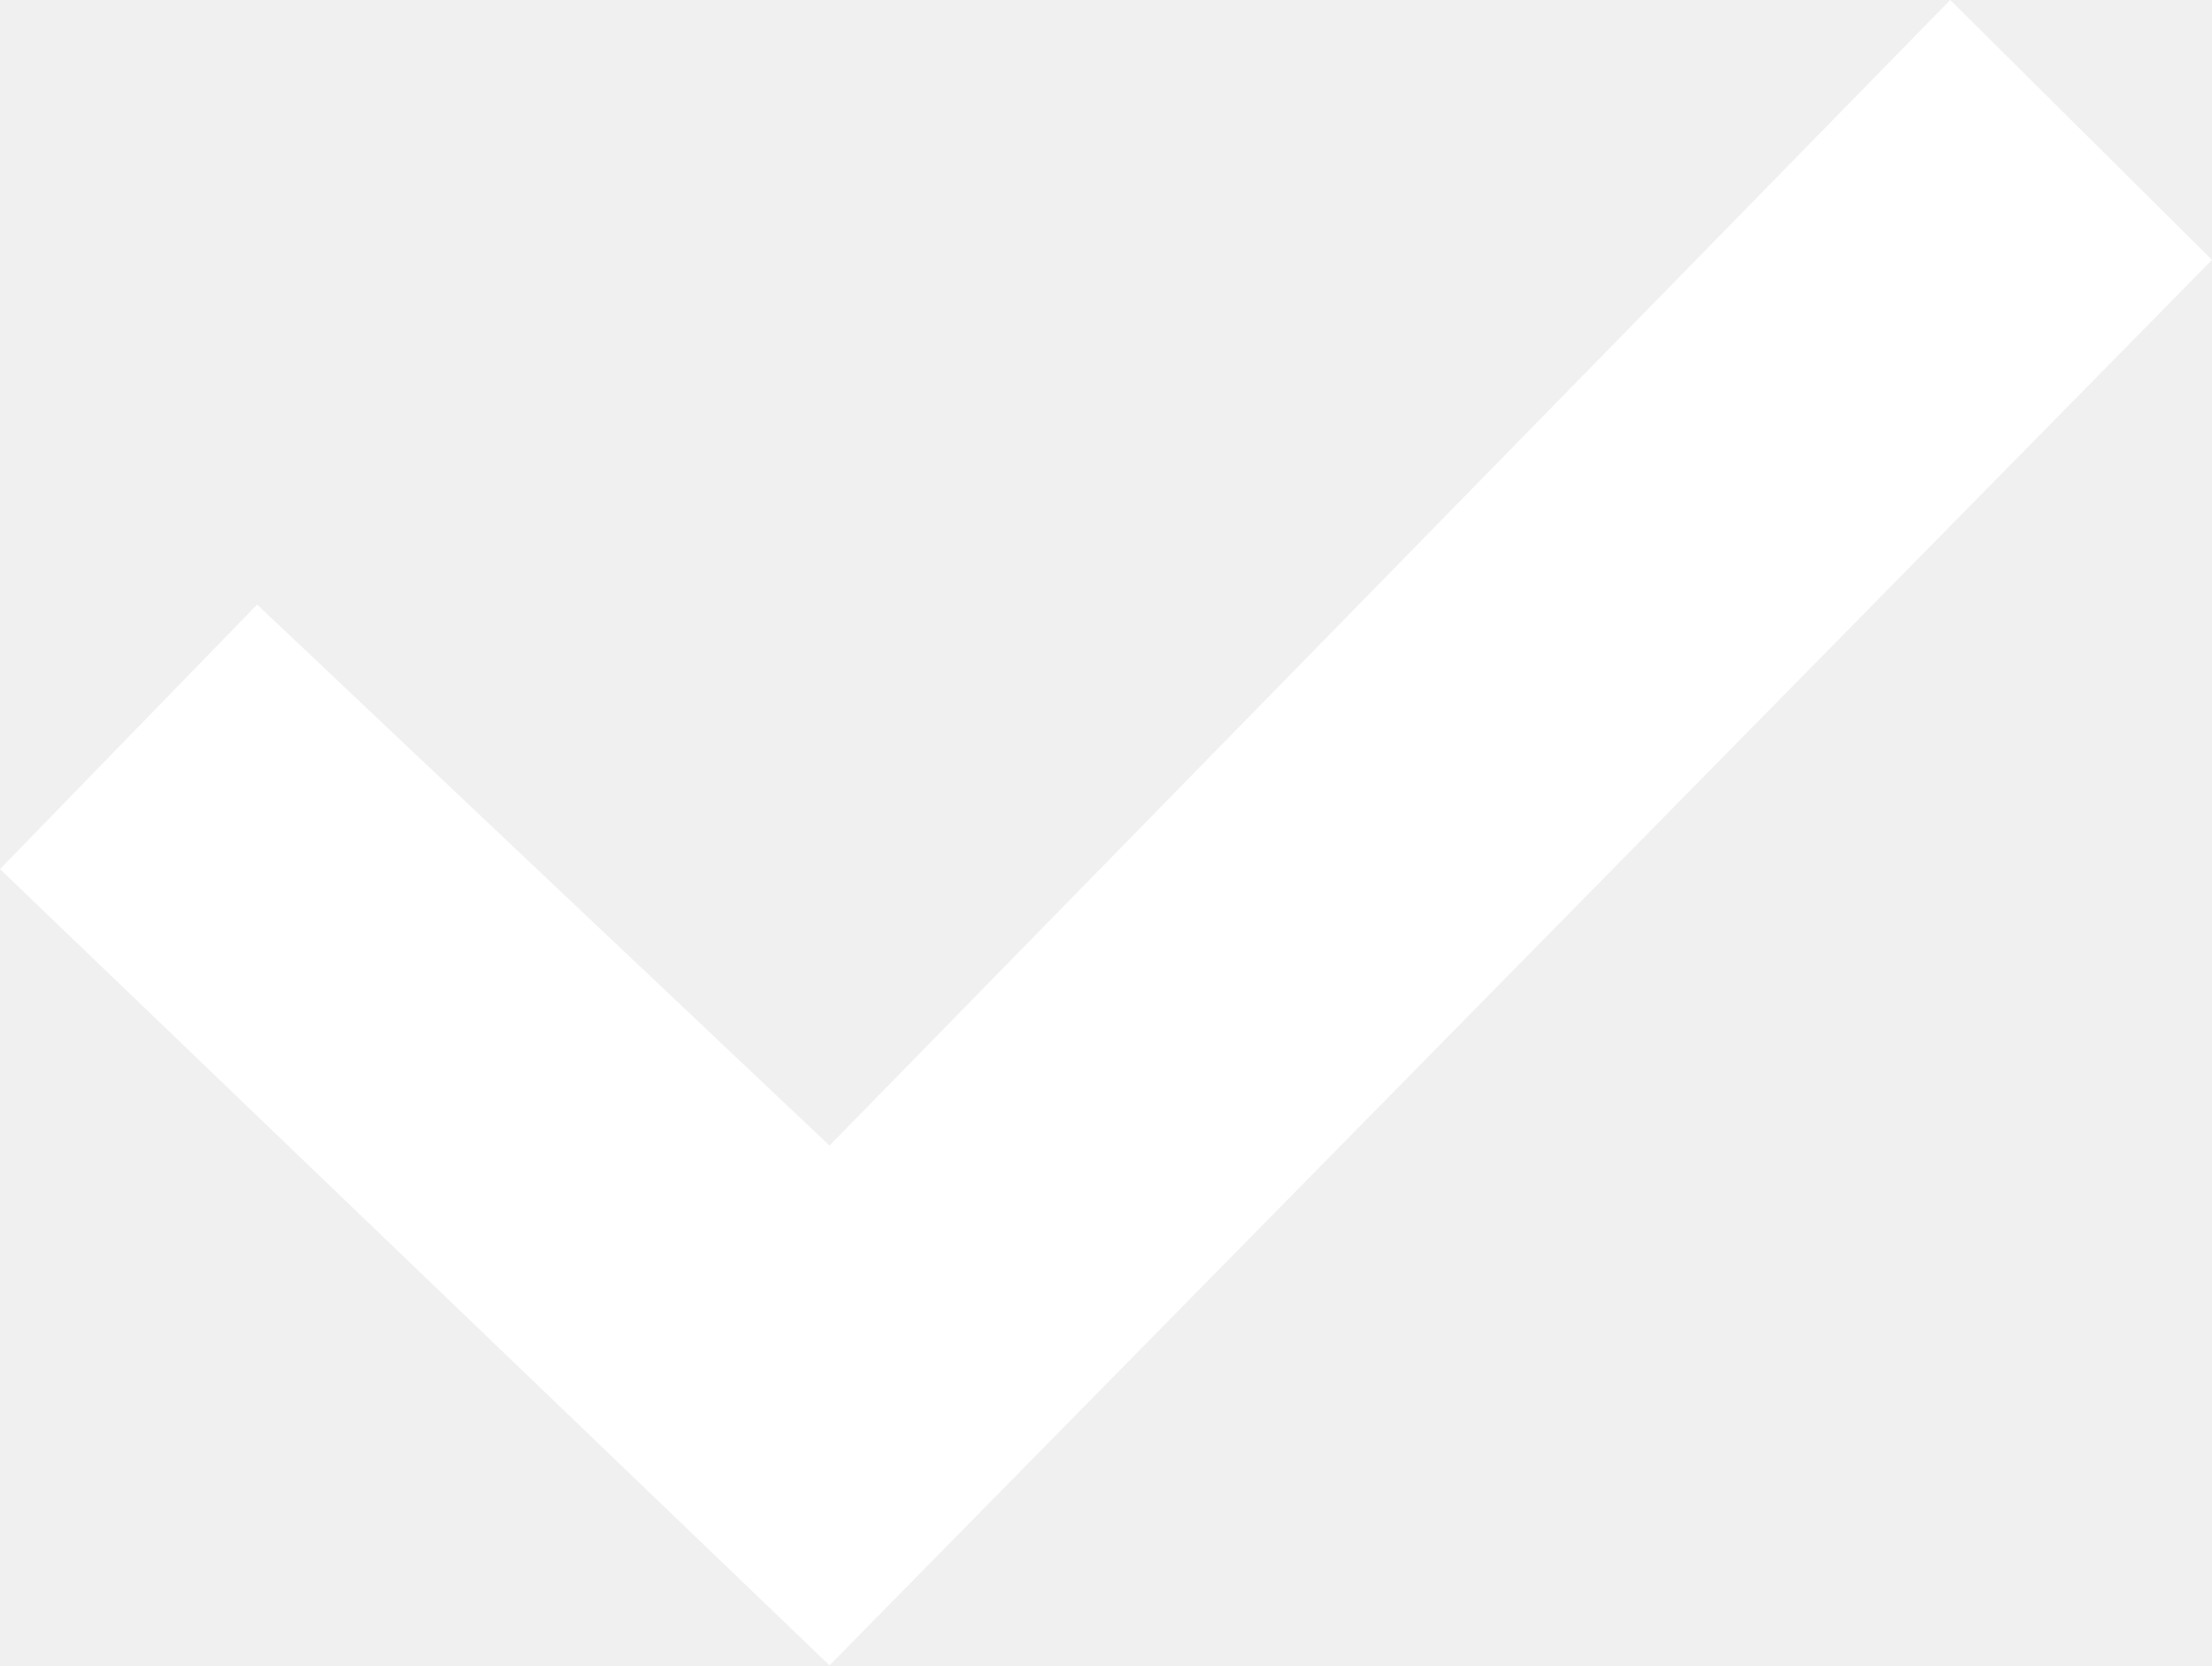
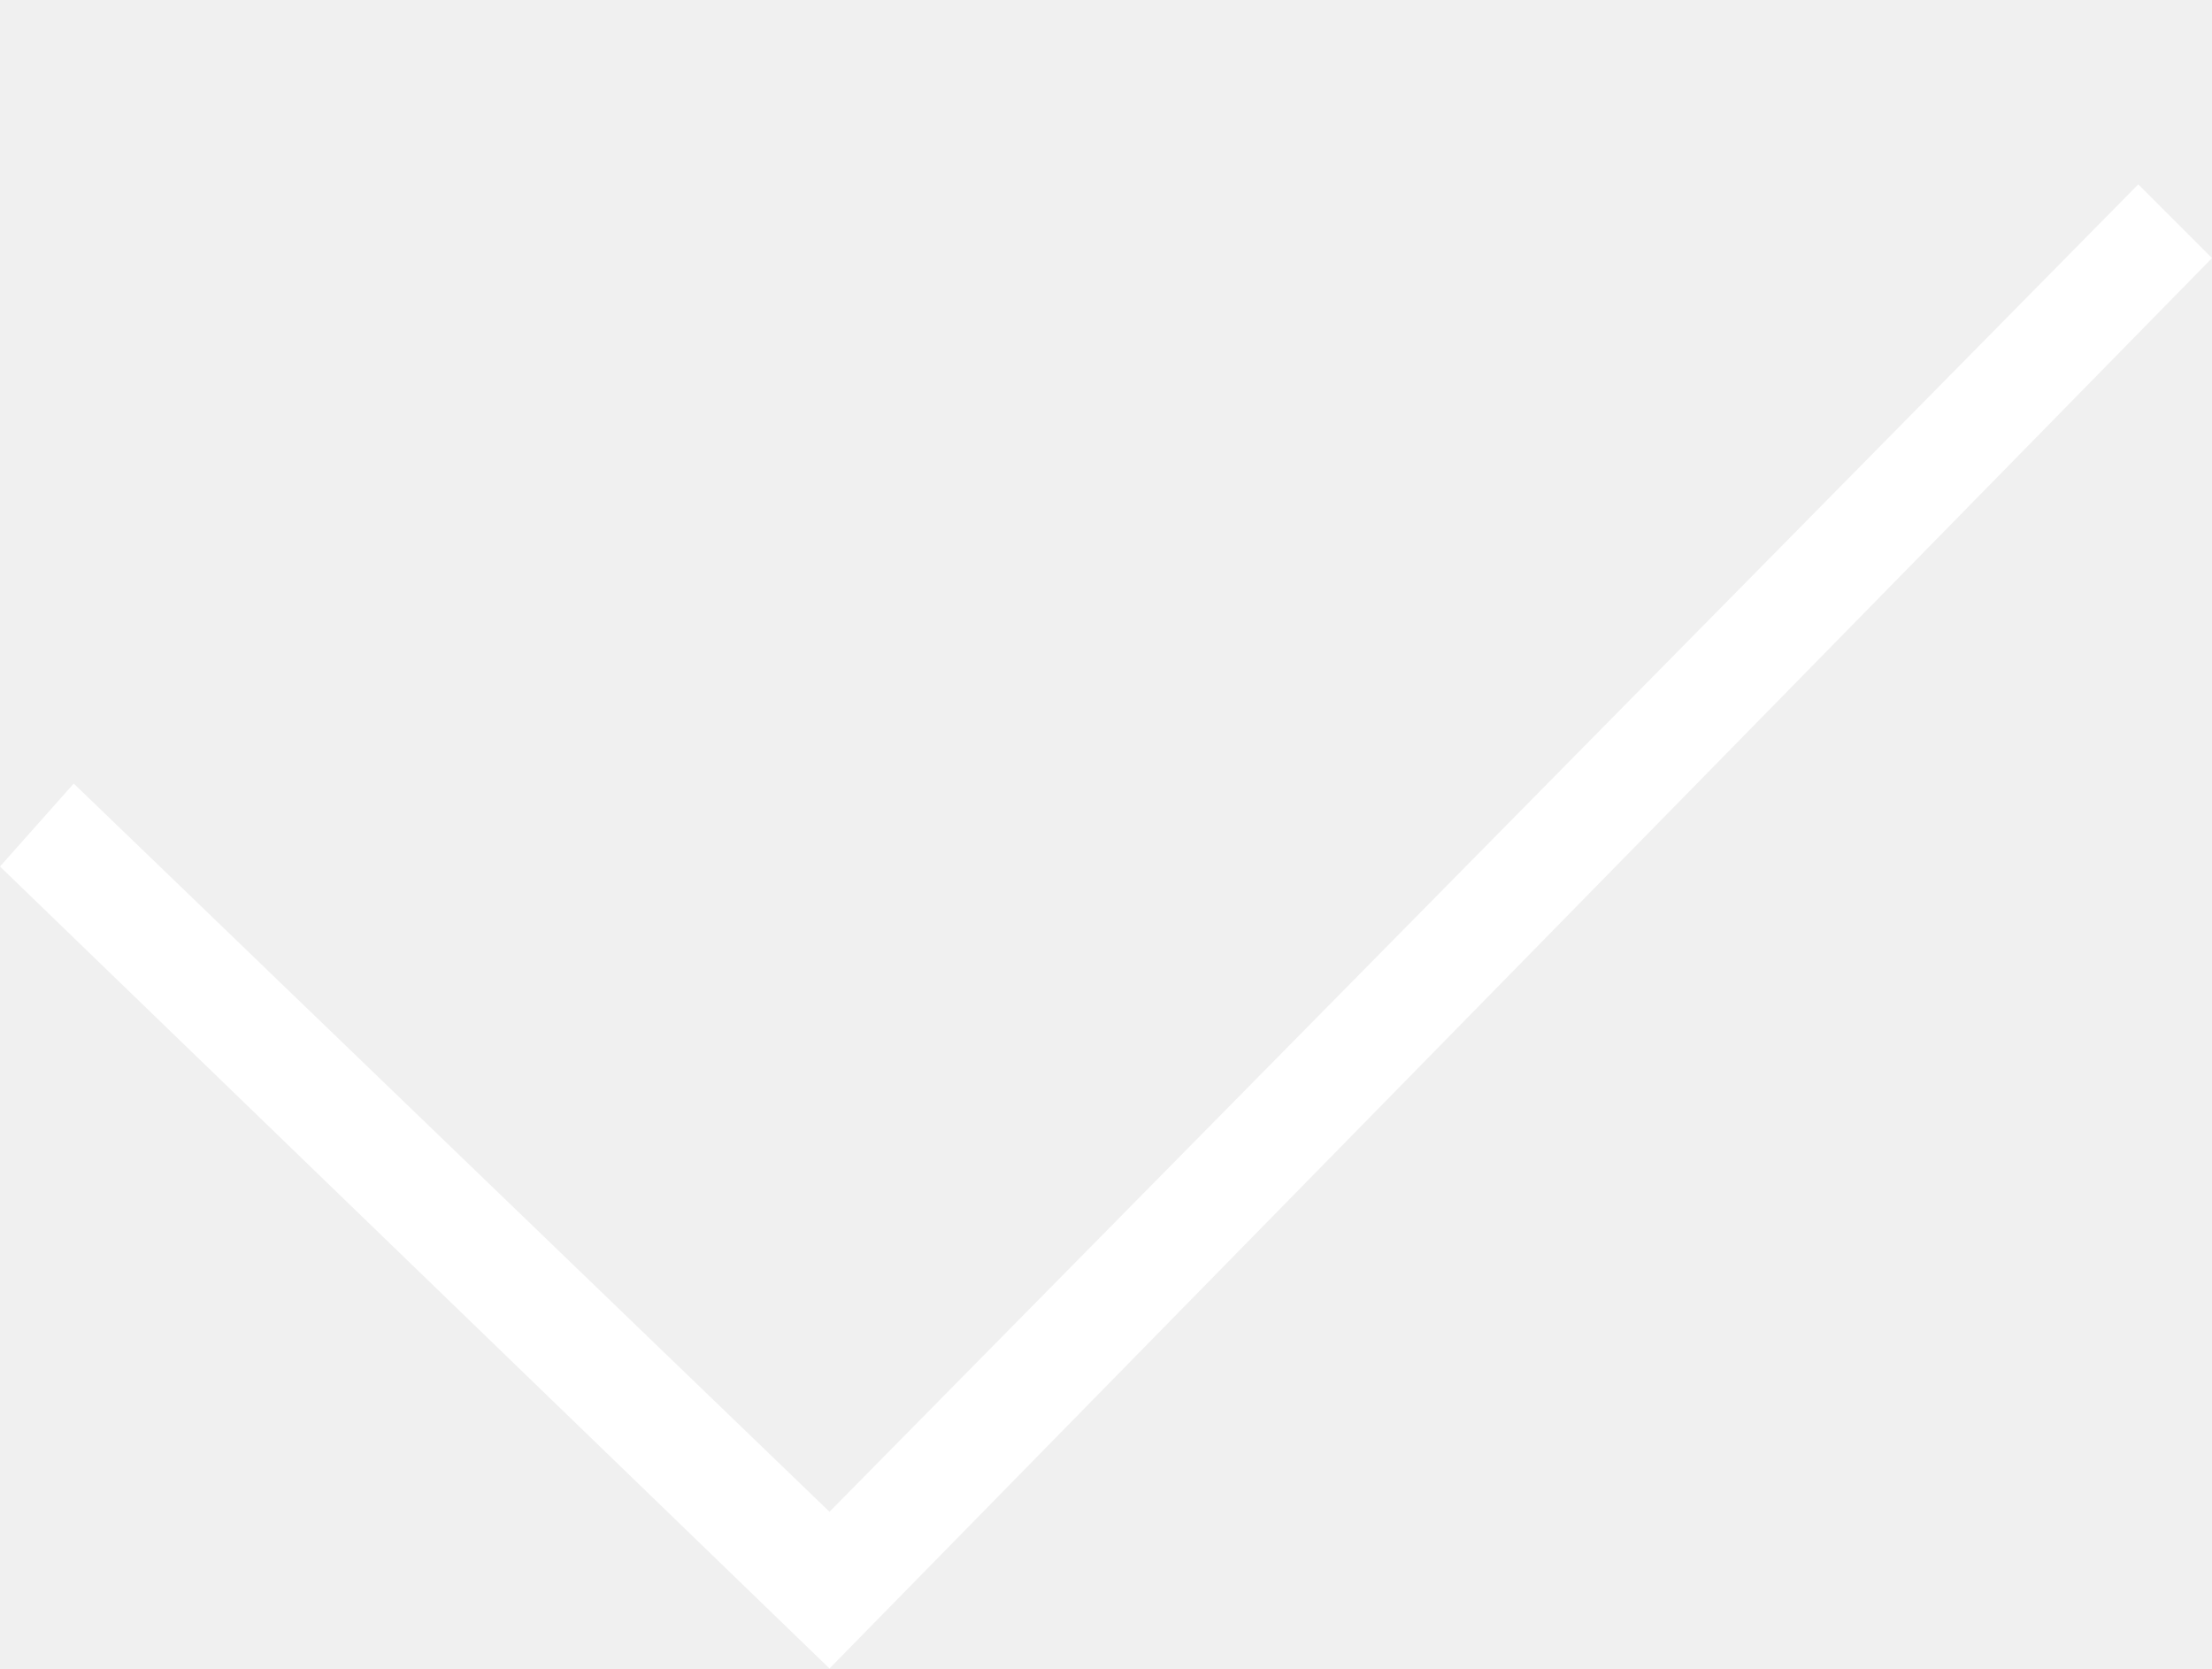
- <svg xmlns="http://www.w3.org/2000/svg" viewBox="0 0 24 18.07">
-   <defs>
-     <style>.cls-1{fill:#fff;}</style>
-   </defs>
-   <g id="Layer_2" data-name="Layer 2">
-     <g id="Layer_1-2" data-name="Layer 1">
-       <path id="iconmonstr-check-mark-2" class="cls-1" d="M9,18.07,0,9.43,2.79,6.56,9,12.43,21.16,0,24,2.82Z" />
+ <svg xmlns="http://www.w3.org/2000/svg" version="1.1" id="Layer_1" x="0px" y="0px" viewBox="0 0 24 18.1" style="enable-background:new 0 0 24 18.1;" xml:space="preserve">
+   <style type="text/css">
+ 	.st0{fill:#FFFFFF;}
+ </style>
+   <g>
+     <g id="Layer_1-2">
+       <path id="iconmonstr-check-mark-2" class="st0" d="M9,18.1L0,9.4l0.8-0.9L9,16.4L23.2,2L24,2.8L9,18.1z" />
    </g>
  </g>
</svg>
